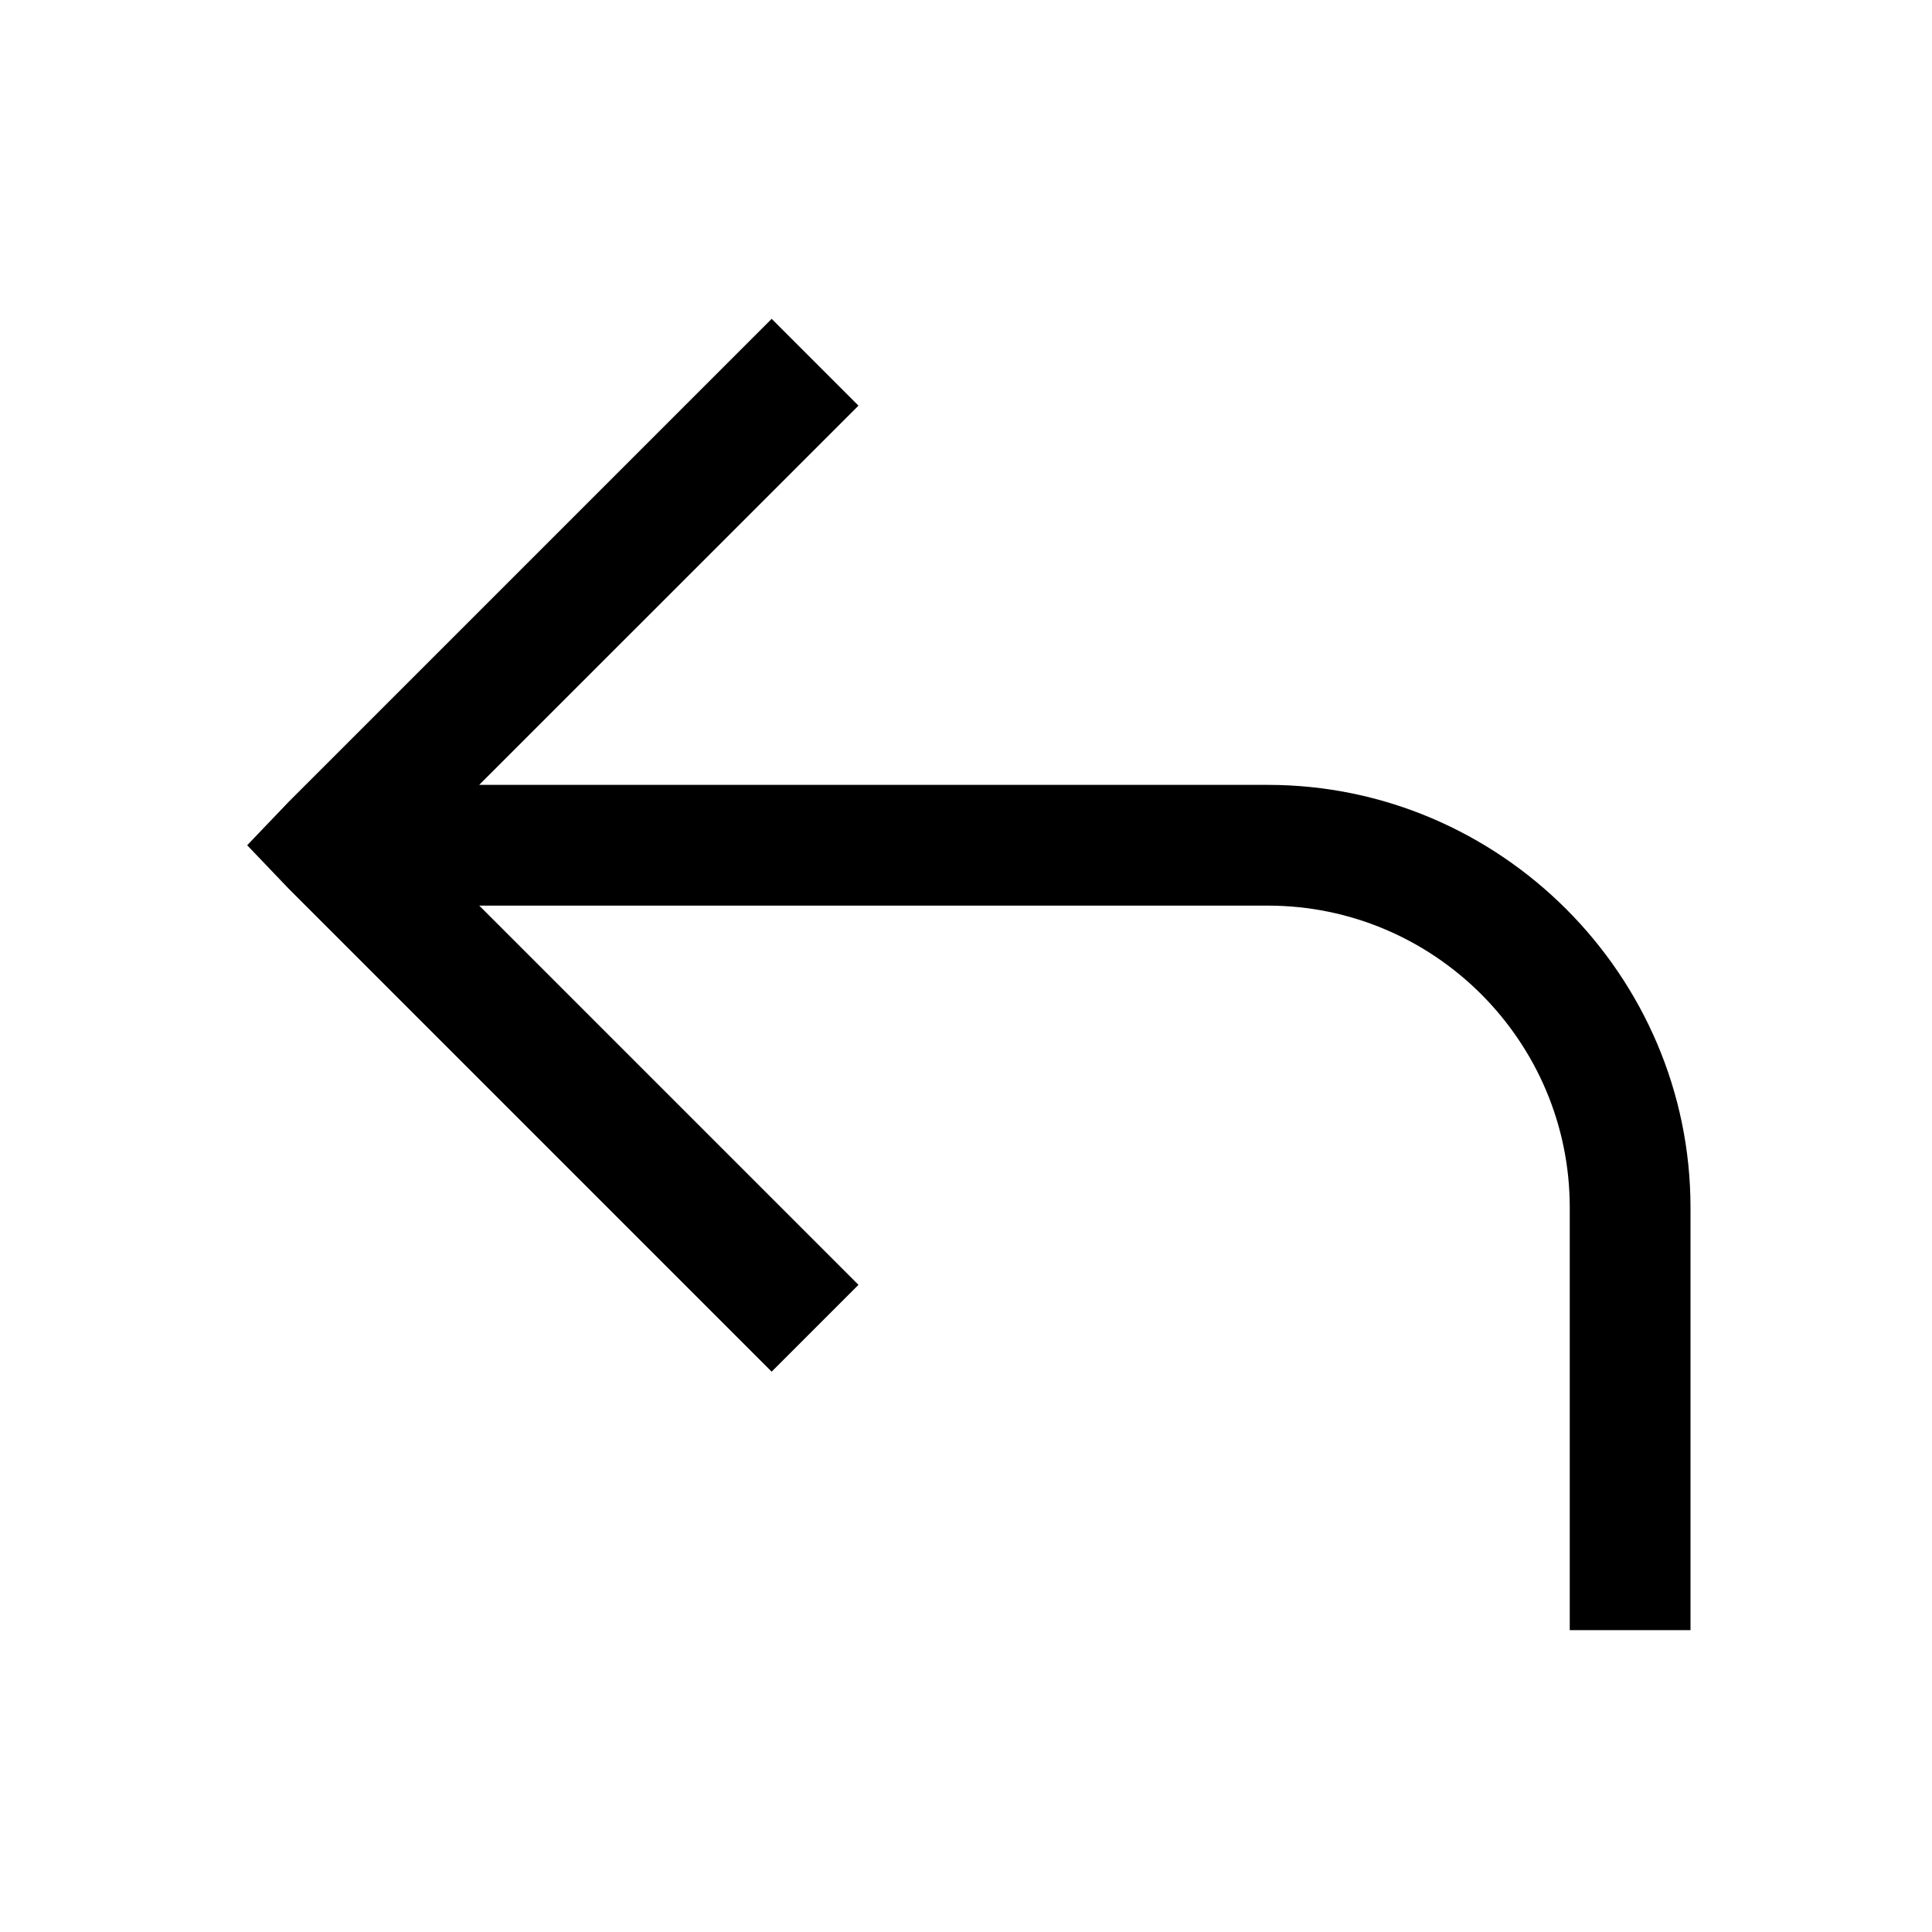
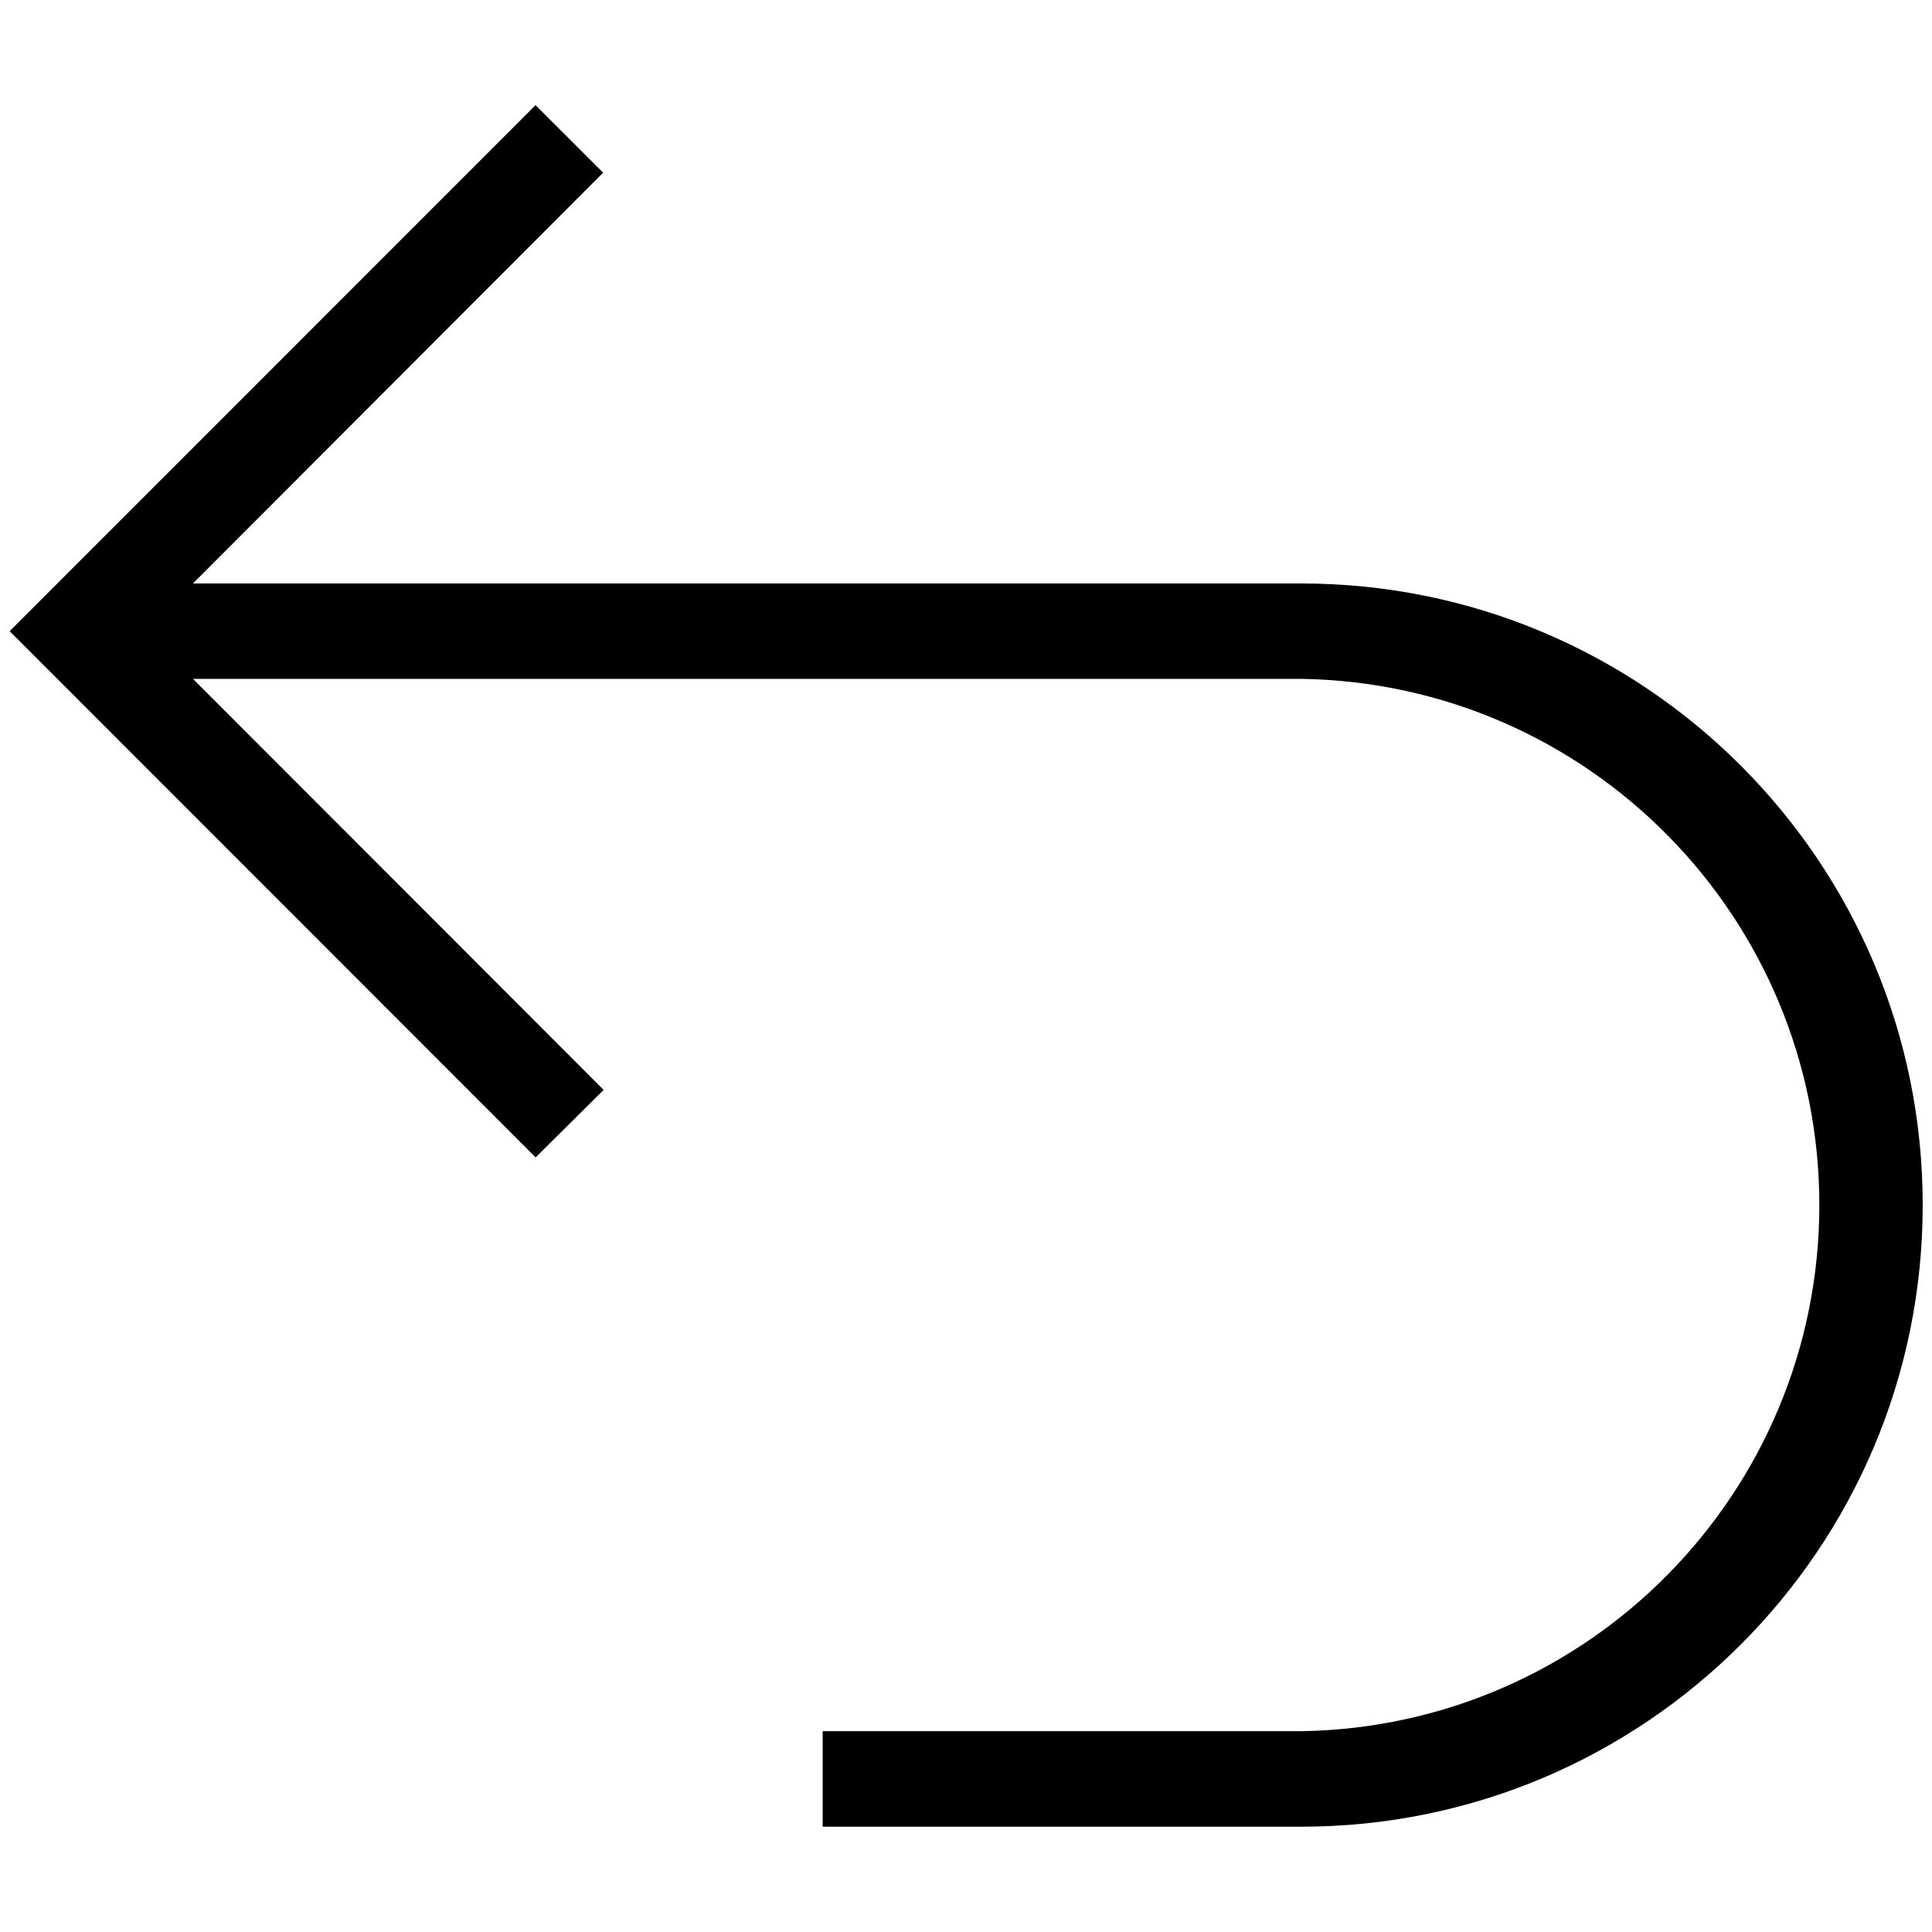
- <svg xmlns="http://www.w3.org/2000/svg" t="1683598327582" class="icon" viewBox="0 0 1024 1024" version="1.1" p-id="1151" width="200" height="200">
-   <path d="M408.992 168.992l-256 256-21.984 23.008 21.984 23.008 256 256 46.016-46.016L254.016 480H672c88.16 0 160 71.84 160 160v224h64v-224c0-123.04-100.96-224-224-224H253.984l201.024-200.992L408.96 168.96z" p-id="1152" />
+ <svg xmlns="http://www.w3.org/2000/svg" t="1683880495437" class="icon" viewBox="0 0 1024 1024" version="1.1" p-id="1204" width="200" height="200">
+   <path d="M283.84 55.744l35.84 35.776-217.408 217.728h587.328a329.408 329.408 0 0 1 329.472 329.6 329.408 329.408 0 0 1-329.472 329.344h-253.568v-50.624h253.568a278.912 278.912 0 0 0 0-557.76h-587.328l217.664 217.856-36.032 35.776-278.784-278.912 278.72-278.784z" p-id="1205" />
</svg>
